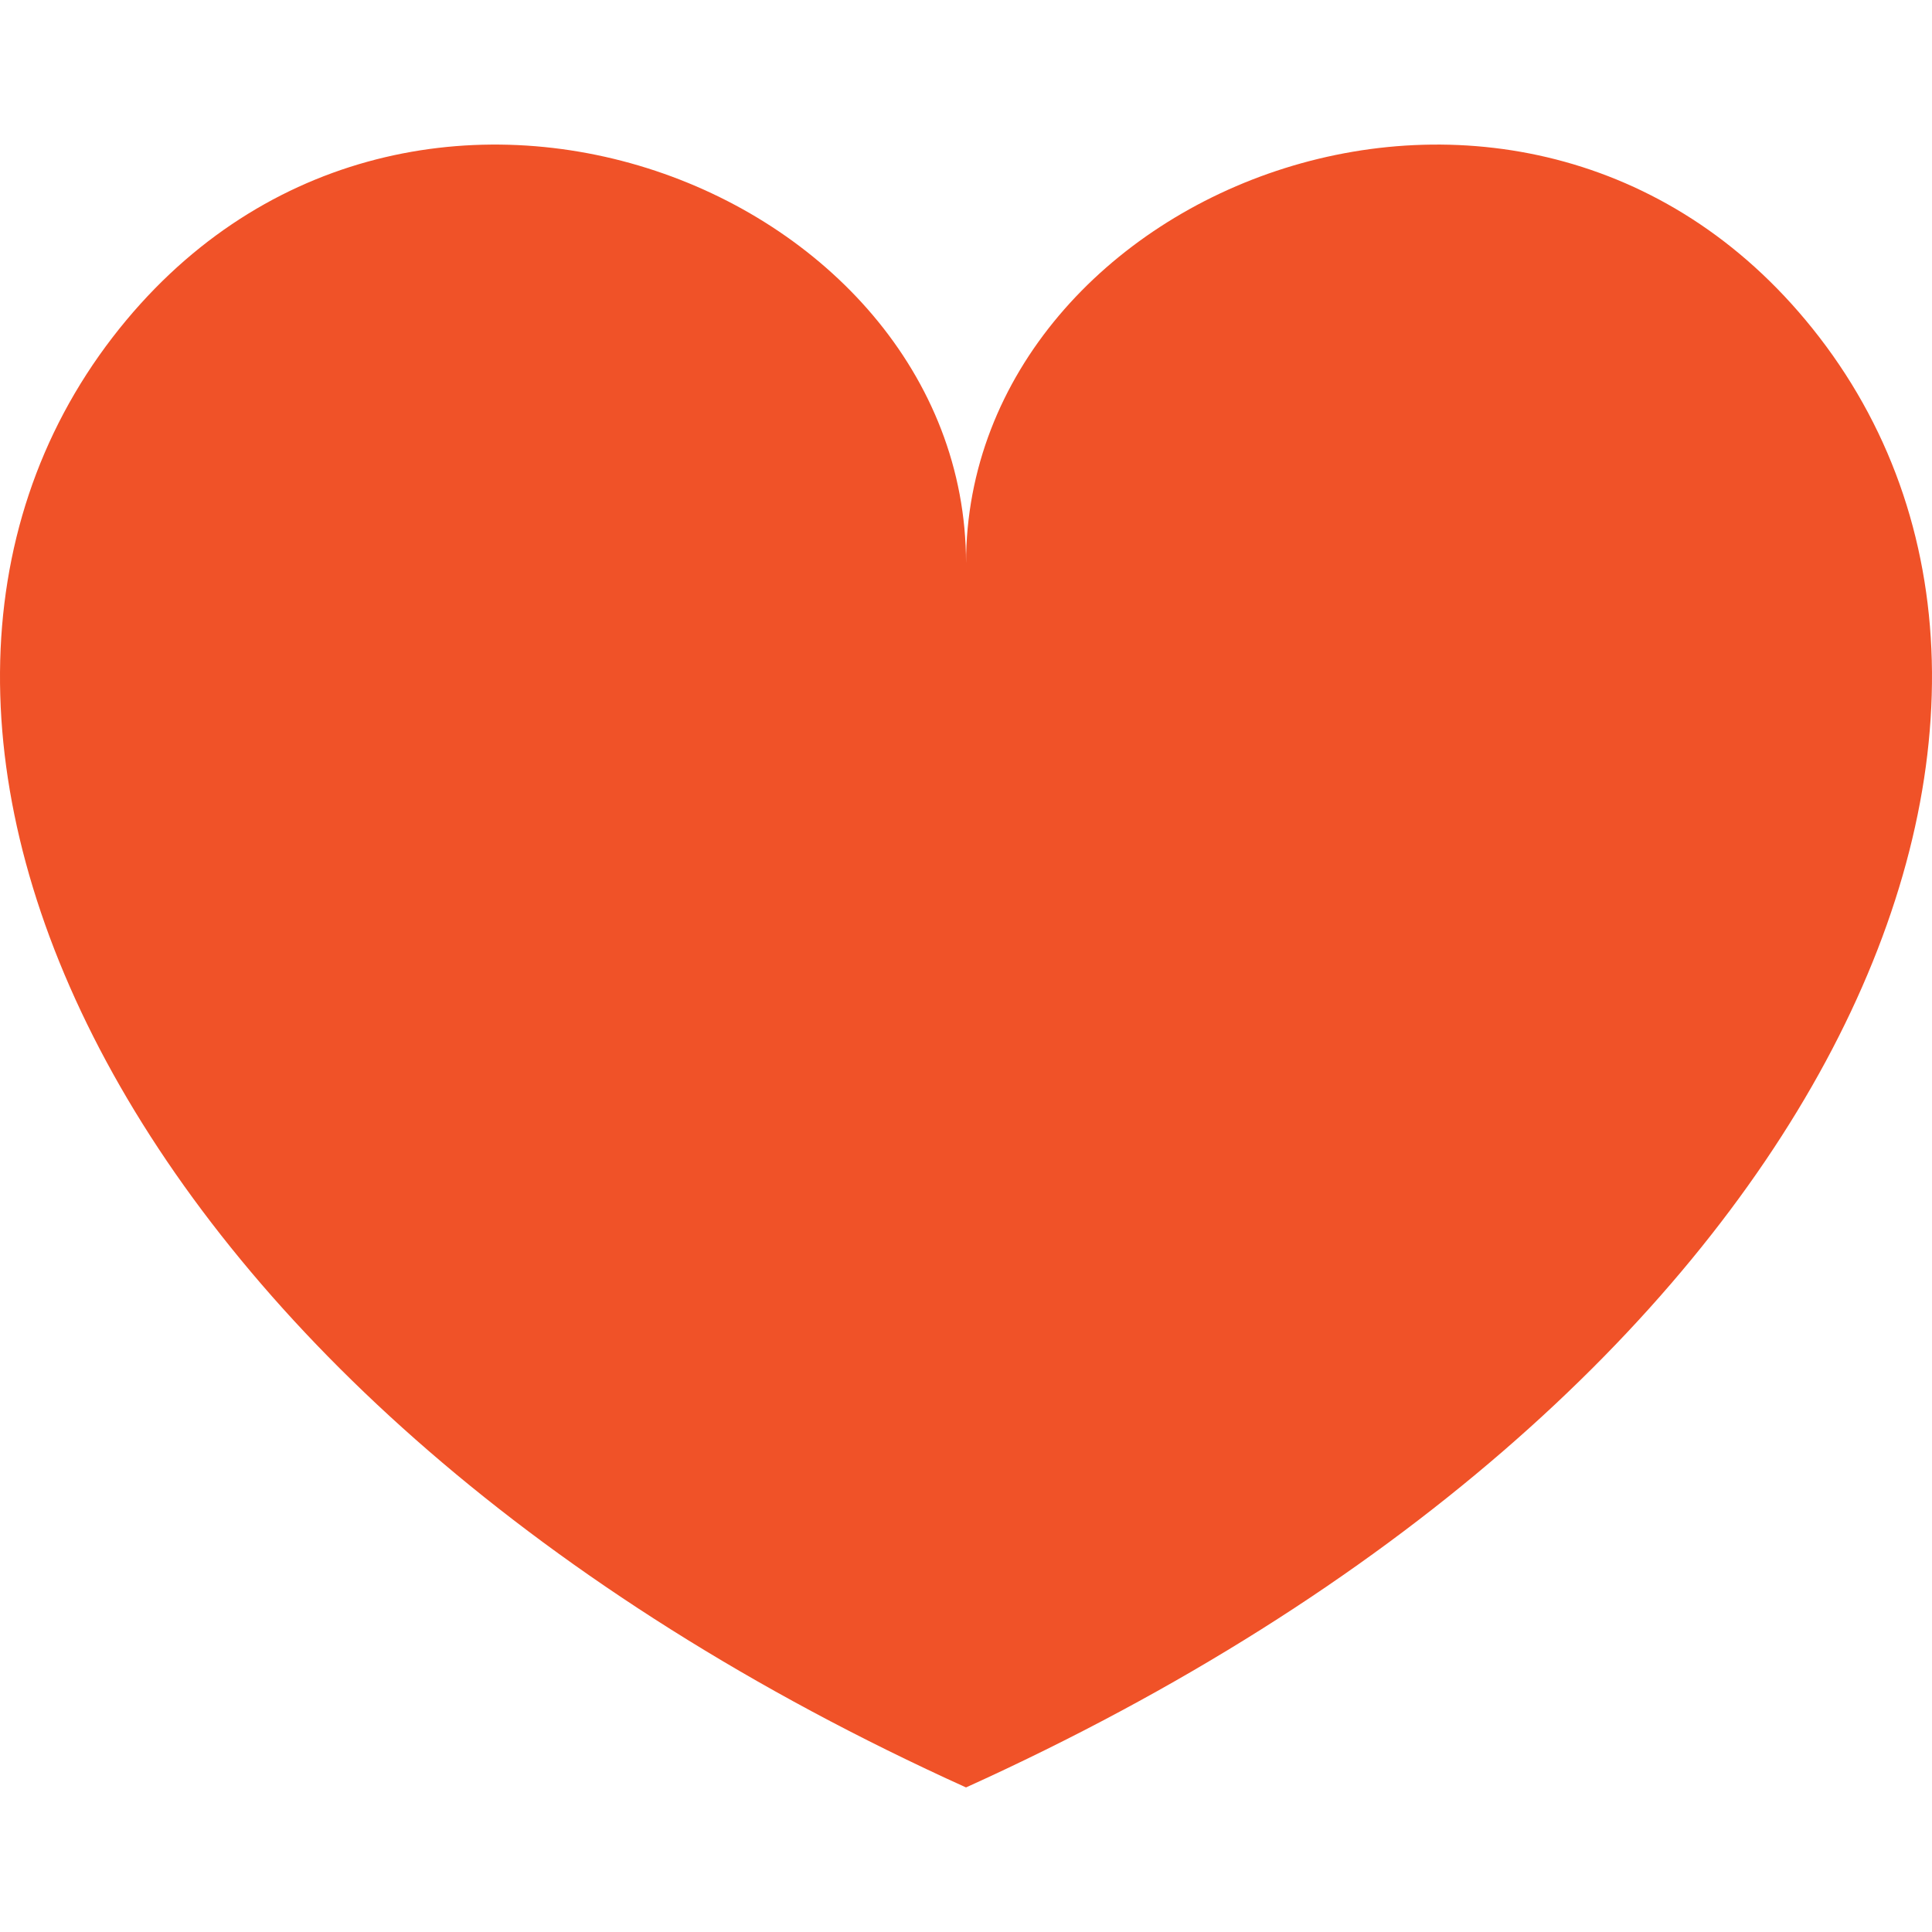
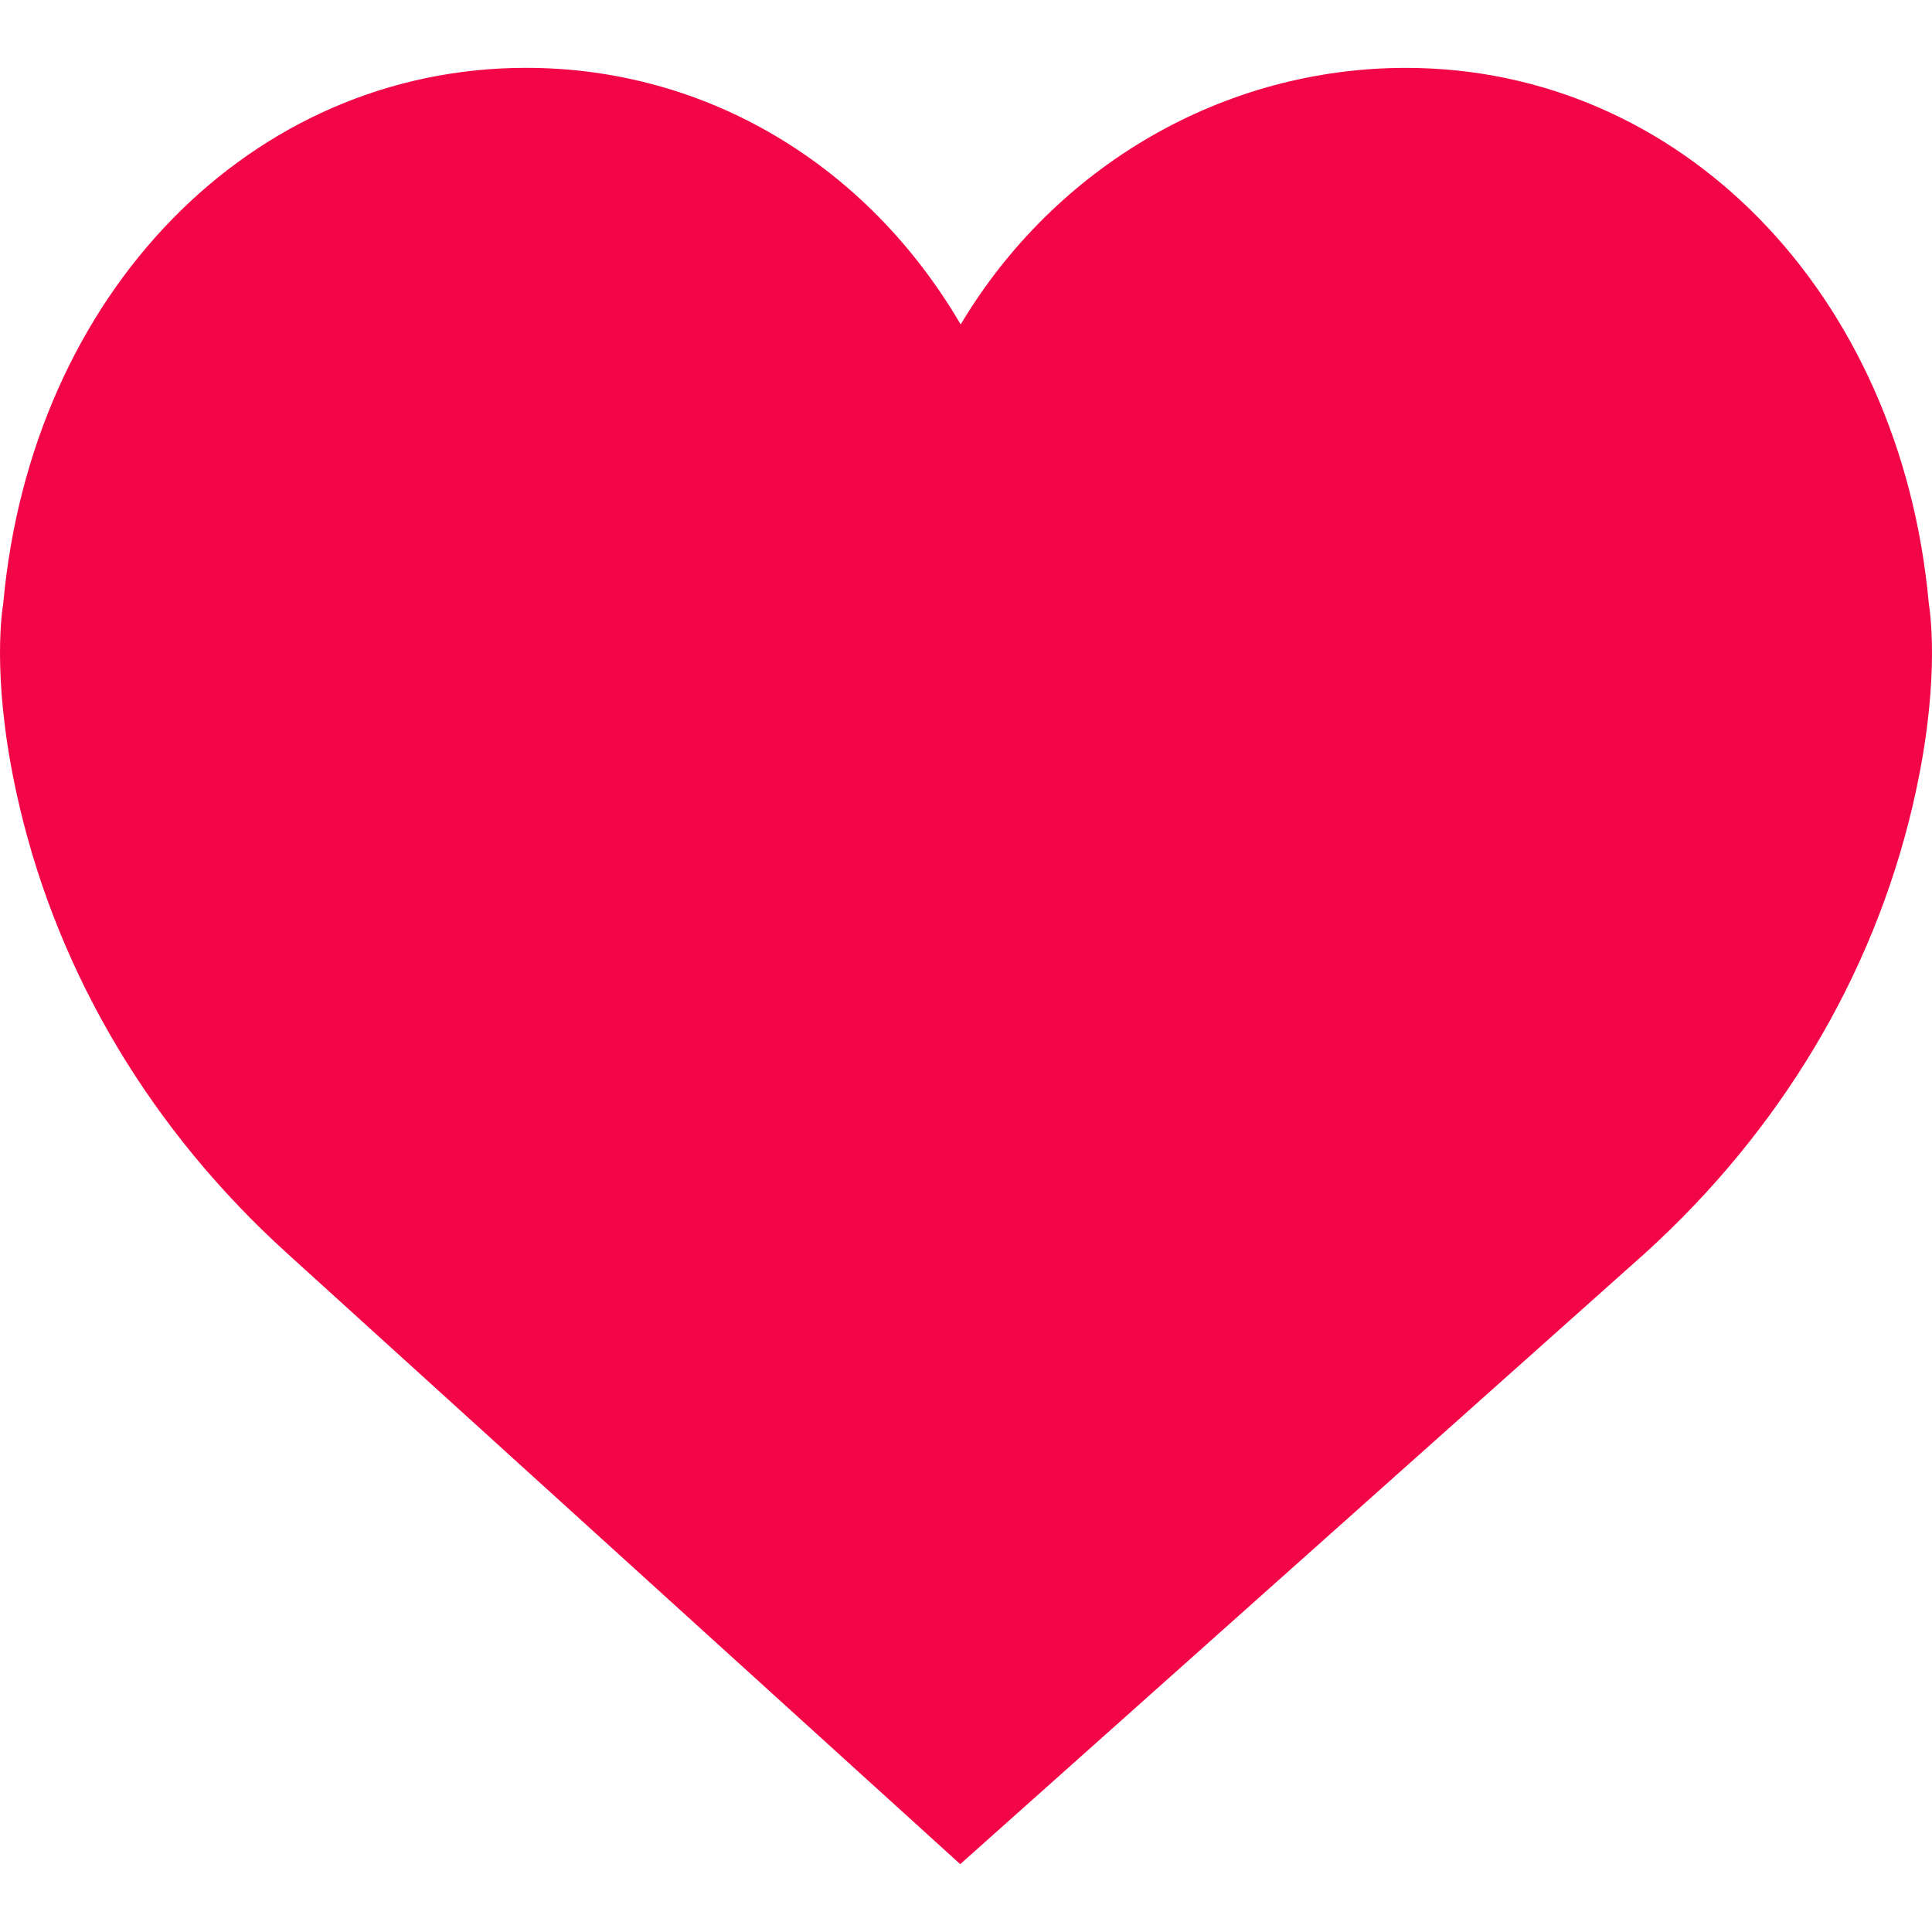
- <svg xmlns="http://www.w3.org/2000/svg" version="1.1" id="Layer_1" x="0px" y="0px" viewBox="0 0 426.668 426.668" style="enable-background:new 0 0 426.668 426.668;" xml:space="preserve">
-   <path style="fill:#F05228;" d="M401.788,74.476c-63.492-82.432-188.446-33.792-188.446,49.92  c0-83.712-124.962-132.356-188.463-49.92c-65.63,85.222-0.943,234.509,188.459,320.265  C402.731,308.985,467.418,159.698,401.788,74.476z" />
+ <svg xmlns="http://www.w3.org/2000/svg" version="1.1" id="Capa_1" x="0px" y="0px" viewBox="0 0 51.997 51.997" style="enable-background:new 0 0 51.997 51.997;" xml:space="preserve" width="512px" height="512px">
+   <path d="M51.911,16.242C51.152,7.888,45.239,1.827,37.839,1.827c-4.93,0-9.444,2.653-11.984,6.905  c-2.517-4.307-6.846-6.906-11.697-6.906c-7.399,0-13.313,6.061-14.071,14.415c-0.06,0.369-0.306,2.311,0.442,5.478  c1.078,4.568,3.568,8.723,7.199,12.013l18.115,16.439l18.426-16.438c3.631-3.291,6.121-7.445,7.199-12.014  C52.216,18.553,51.97,16.611,51.911,16.242z" fill="#f30648" />
  <g>
</g>
  <g>
</g>
  <g>
</g>
  <g>
</g>
  <g>
</g>
  <g>
</g>
  <g>
</g>
  <g>
</g>
  <g>
</g>
  <g>
</g>
  <g>
</g>
  <g>
</g>
  <g>
</g>
  <g>
</g>
  <g>
</g>
</svg>
